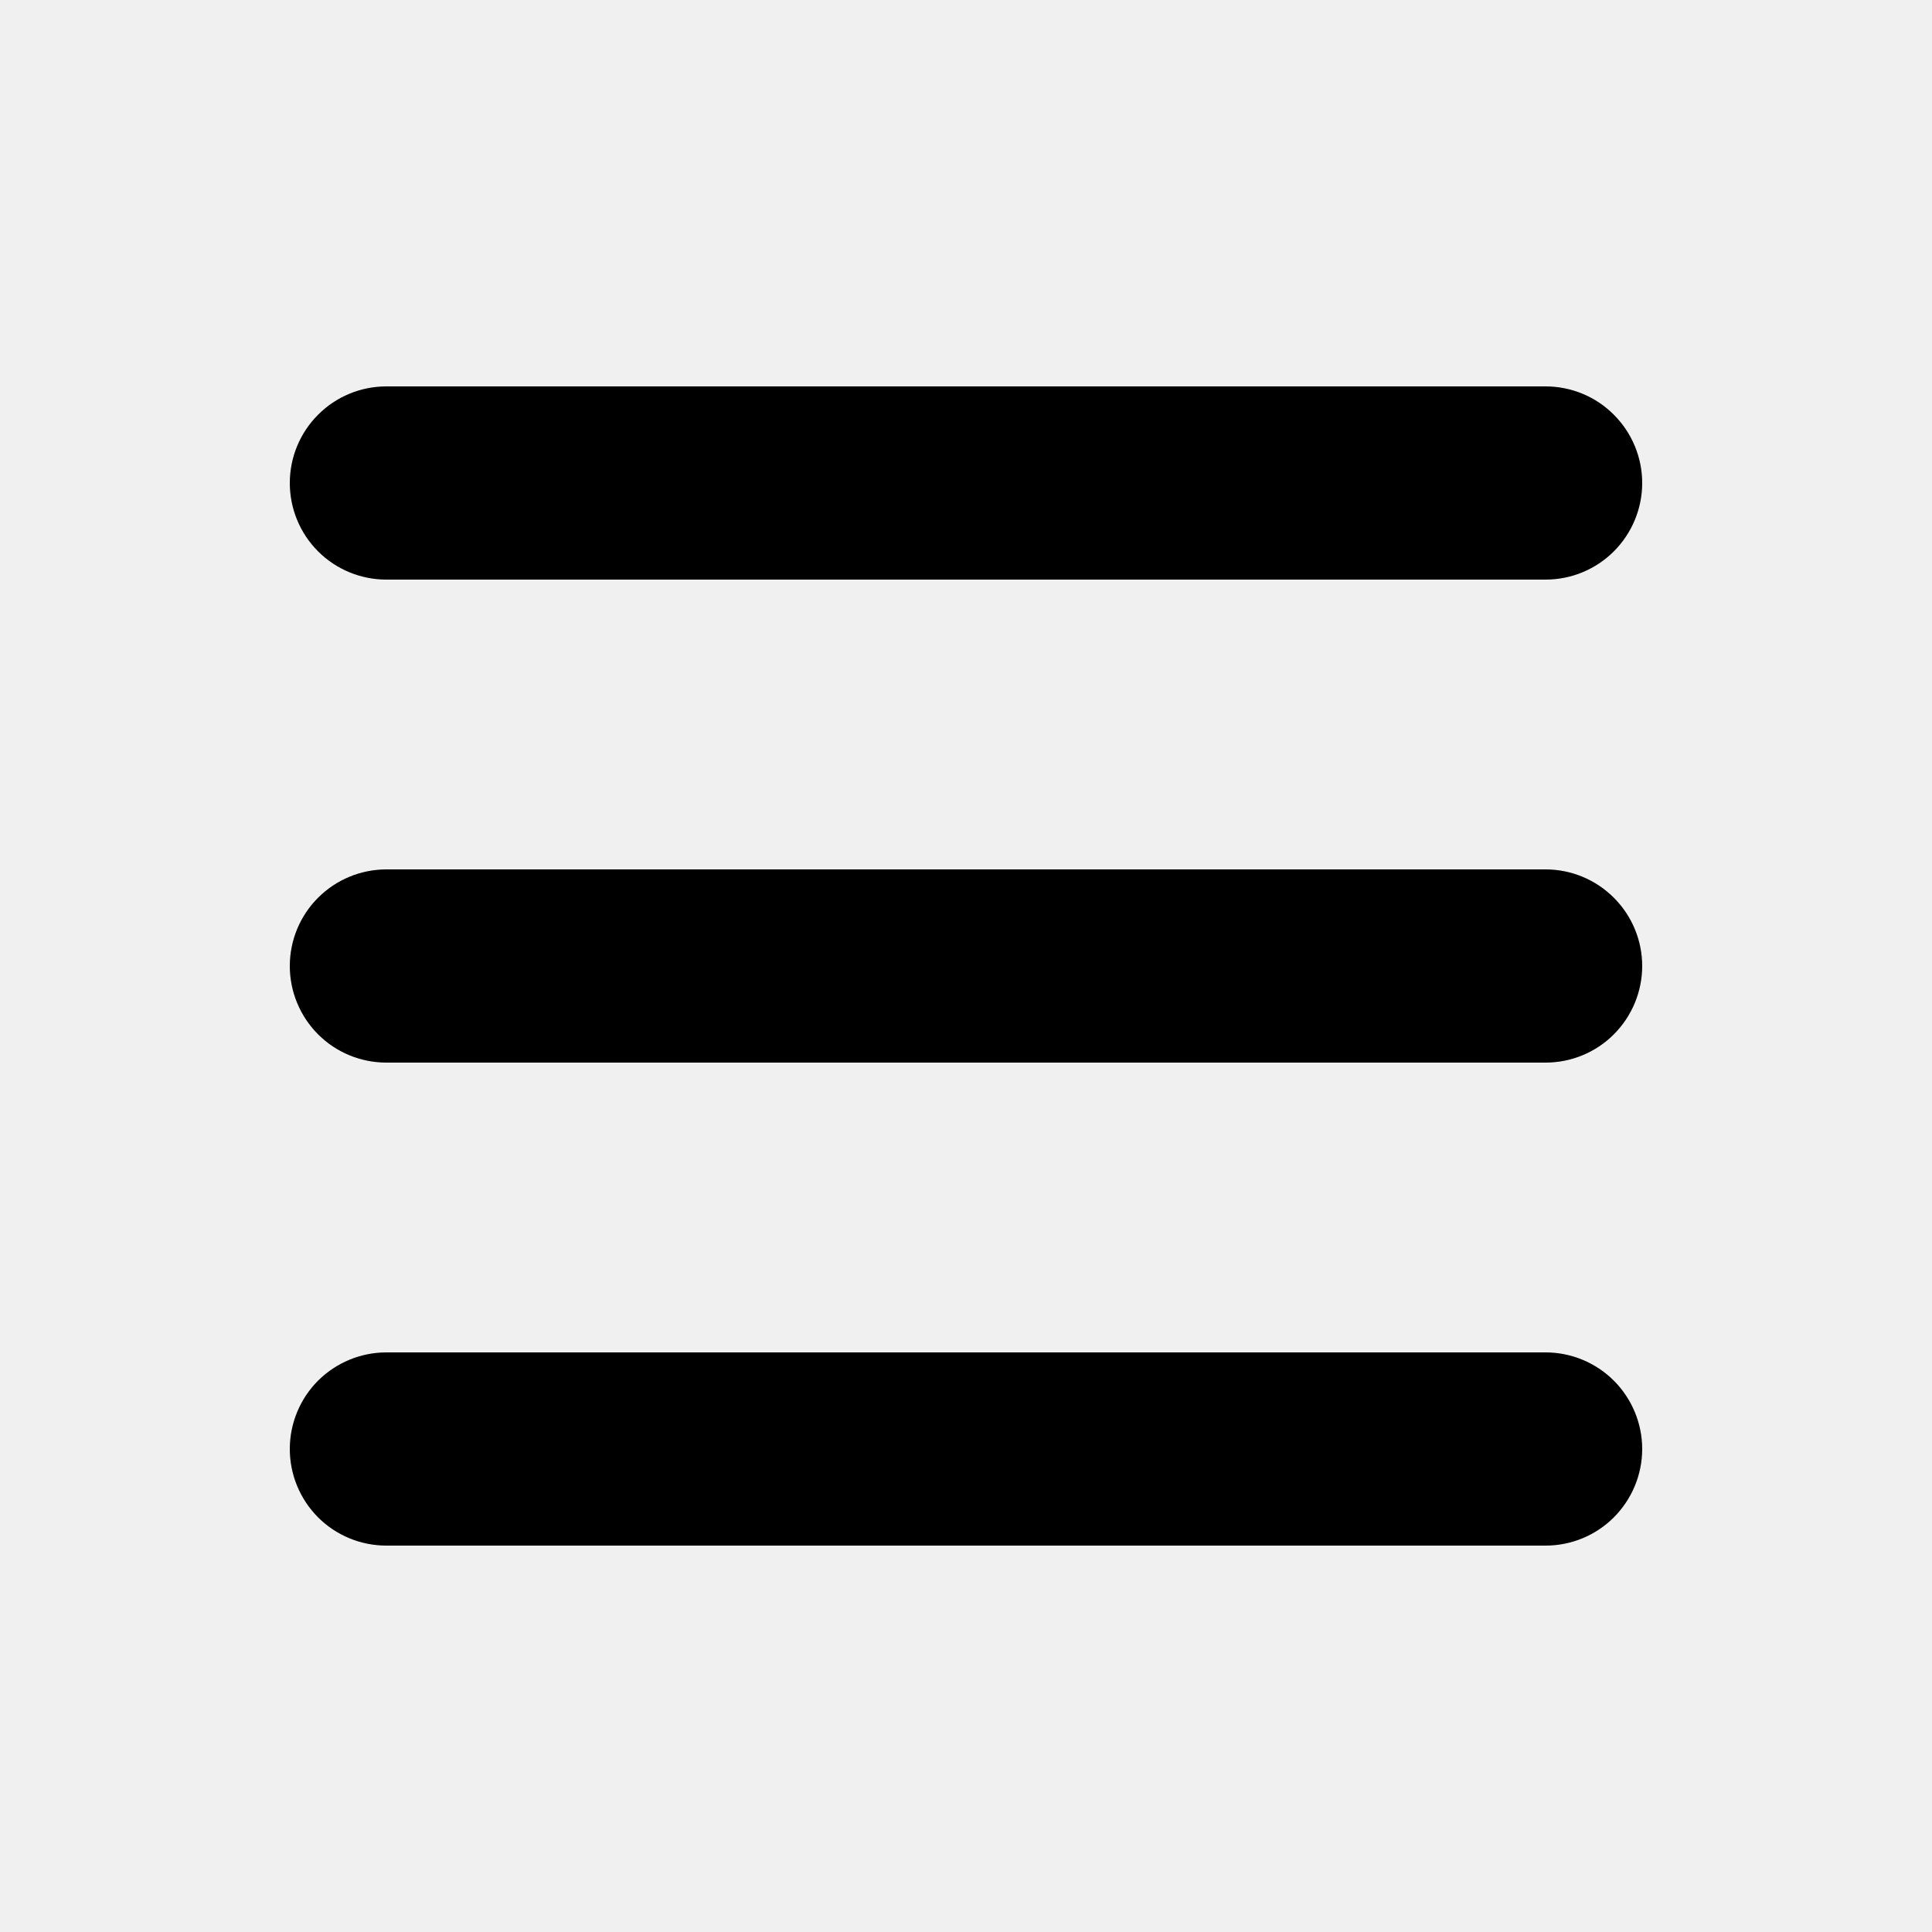
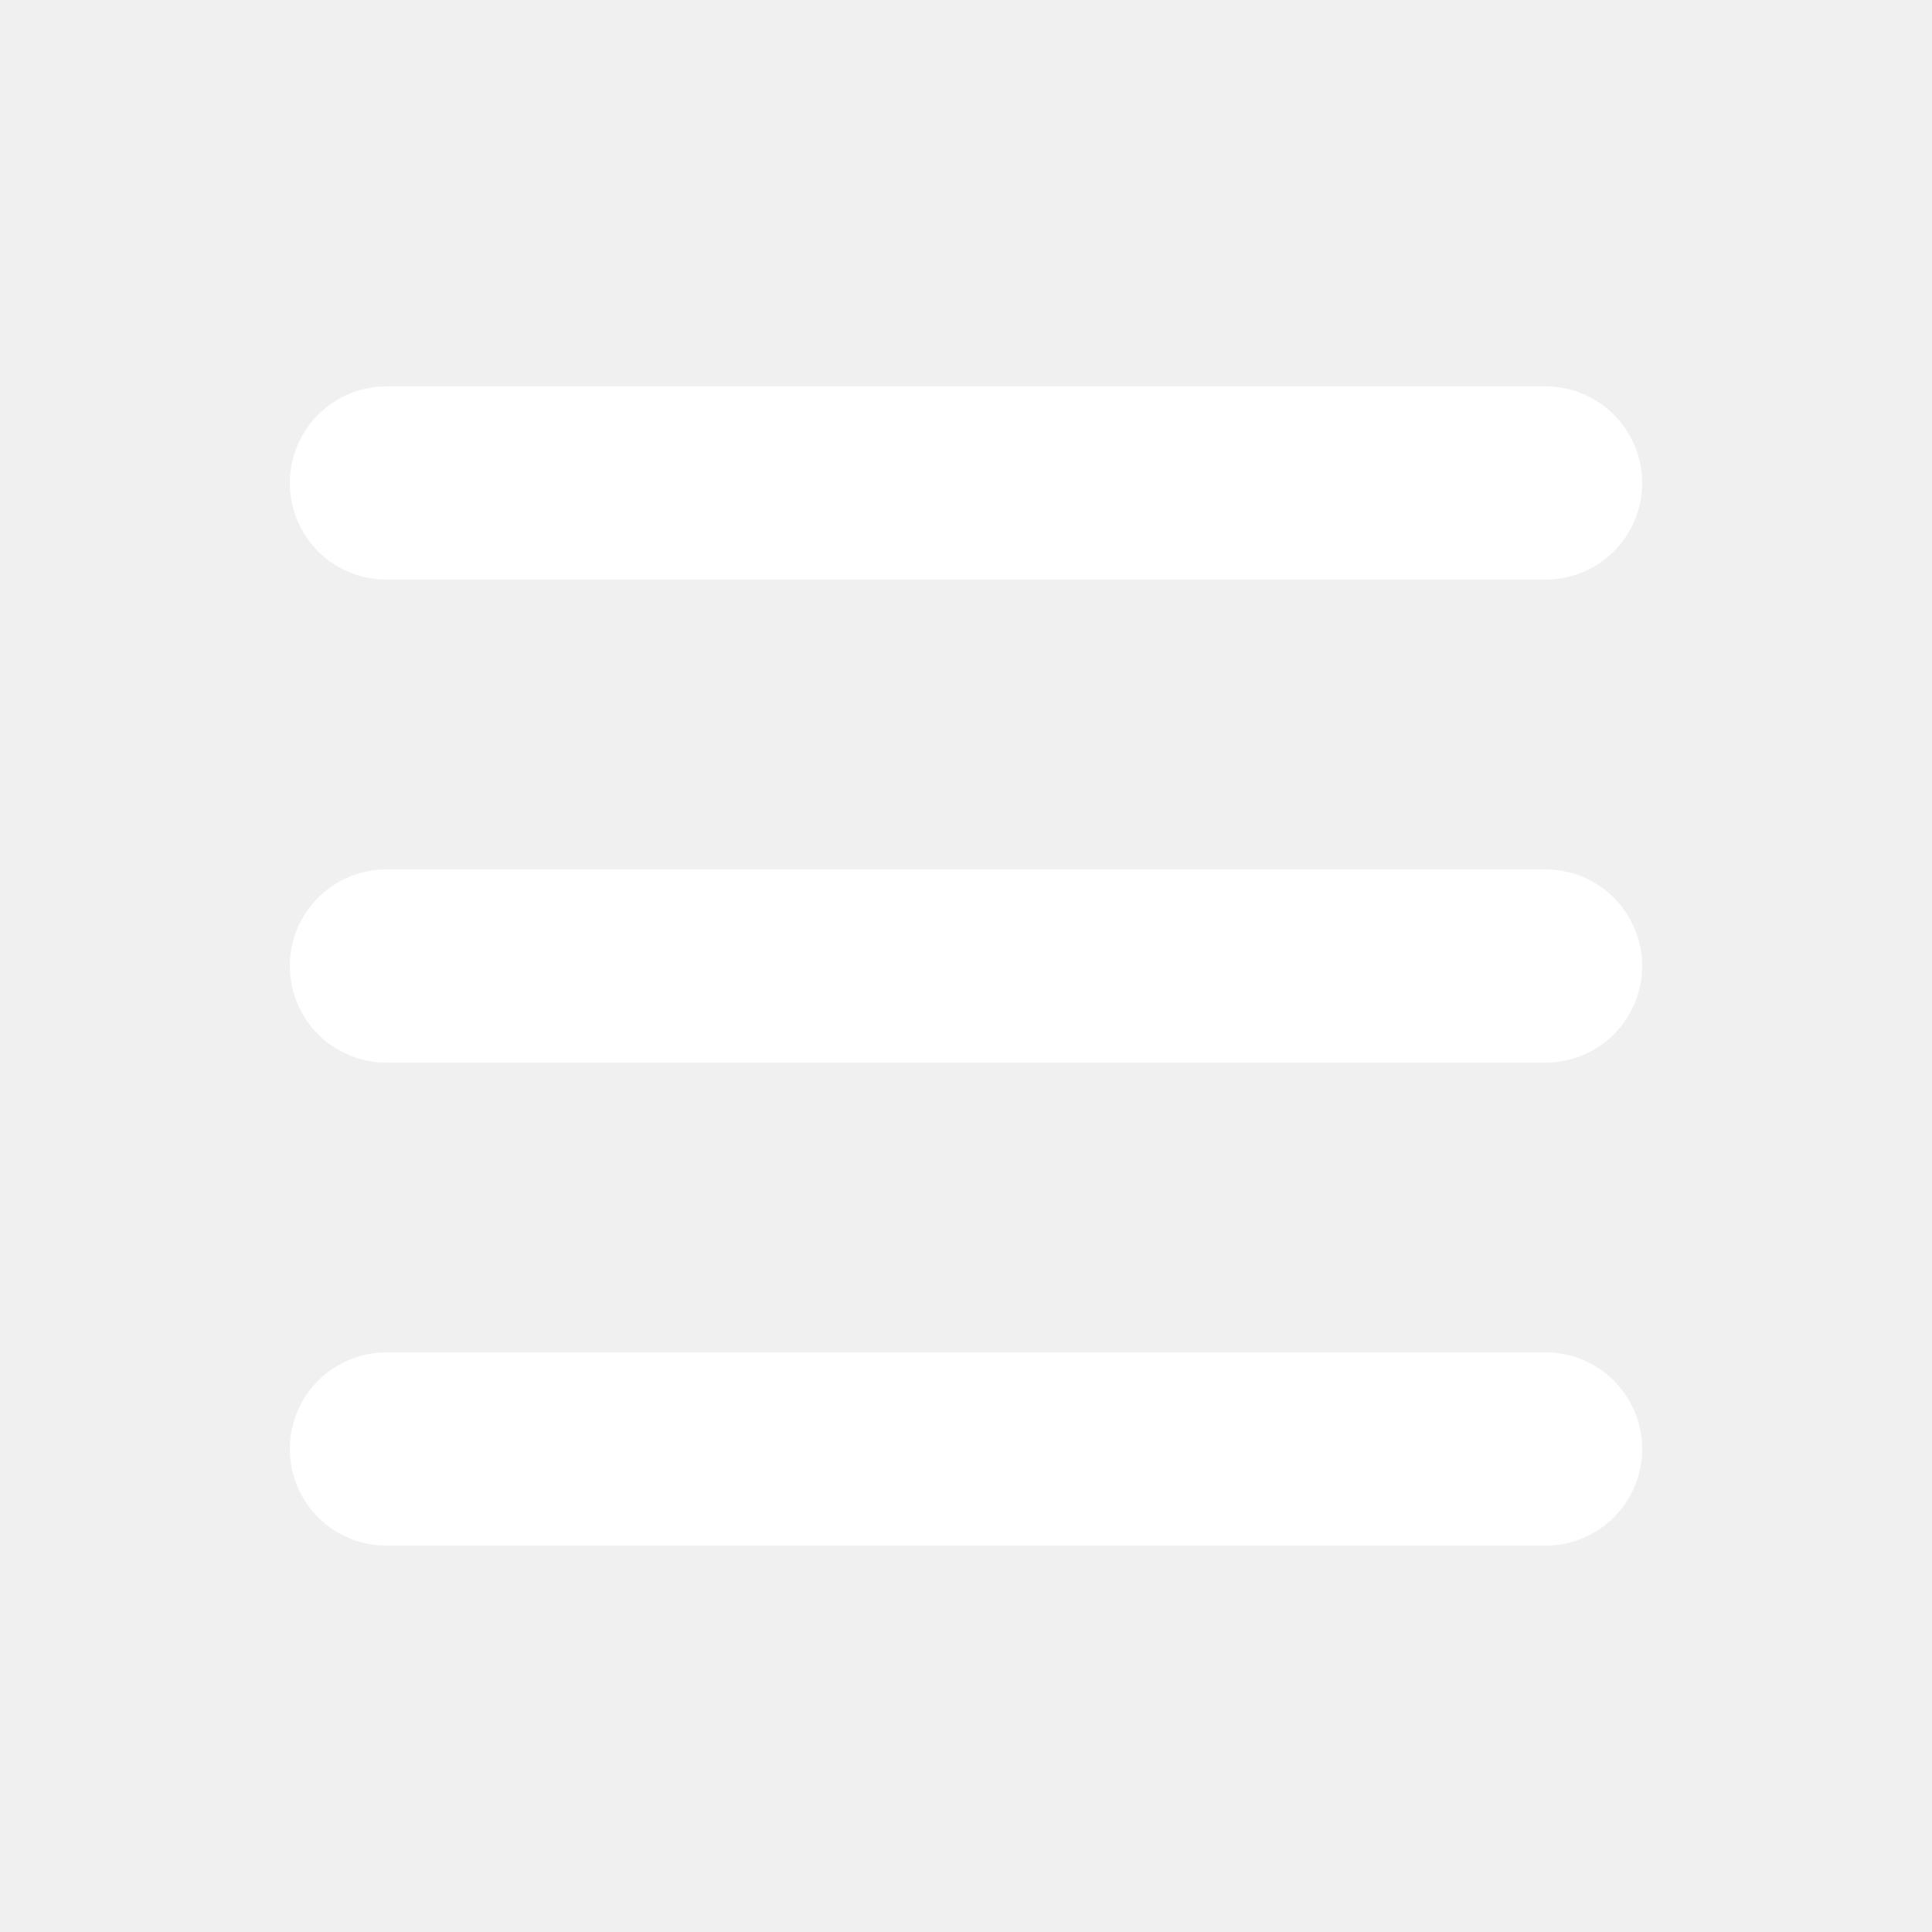
<svg xmlns="http://www.w3.org/2000/svg" width="24" height="24" viewBox="0 0 24 24" fill="none">
-   <path fill-rule="evenodd" clip-rule="evenodd" d="M3.6 6C3.6 5.682 3.726 5.377 3.951 5.152C4.176 4.926 4.481 4.8 4.8 4.8H19.2C19.518 4.8 19.823 4.926 20.048 5.152C20.273 5.377 20.4 5.682 20.4 6C20.4 6.318 20.273 6.624 20.048 6.849C19.823 7.074 19.518 7.2 19.2 7.2H4.8C4.481 7.2 4.176 7.074 3.951 6.849C3.726 6.624 3.6 6.318 3.6 6ZM3.6 12C3.6 11.682 3.726 11.377 3.951 11.152C4.176 10.927 4.481 10.8 4.8 10.8H19.2C19.518 10.8 19.823 10.927 20.048 11.152C20.273 11.377 20.4 11.682 20.4 12C20.4 12.318 20.273 12.623 20.048 12.849C19.823 13.074 19.518 13.2 19.2 13.2H4.8C4.481 13.2 4.176 13.074 3.951 12.849C3.726 12.623 3.6 12.318 3.6 12ZM3.6 18C3.6 17.682 3.726 17.377 3.951 17.151C4.176 16.927 4.481 16.8 4.8 16.8H19.2C19.518 16.8 19.823 16.927 20.048 17.151C20.273 17.377 20.4 17.682 20.4 18C20.4 18.318 20.273 18.623 20.048 18.849C19.823 19.074 19.518 19.2 19.2 19.2H4.8C4.481 19.2 4.176 19.074 3.951 18.849C3.726 18.623 3.6 18.318 3.6 18Z" fill="black" />
+   <path fill-rule="evenodd" clip-rule="evenodd" d="M3.6 6C3.6 5.682 3.726 5.377 3.951 5.152C4.176 4.926 4.481 4.8 4.8 4.8H19.2C19.518 4.8 19.823 4.926 20.048 5.152C20.273 5.377 20.4 5.682 20.4 6C20.4 6.318 20.273 6.624 20.048 6.849C19.823 7.074 19.518 7.2 19.2 7.2H4.8C4.481 7.2 4.176 7.074 3.951 6.849C3.726 6.624 3.6 6.318 3.6 6ZM3.6 12C3.6 11.682 3.726 11.377 3.951 11.152C4.176 10.927 4.481 10.8 4.8 10.8H19.2C19.518 10.8 19.823 10.927 20.048 11.152C20.273 11.377 20.4 11.682 20.4 12C20.4 12.318 20.273 12.623 20.048 12.849C19.823 13.074 19.518 13.2 19.2 13.2H4.8C4.481 13.2 4.176 13.074 3.951 12.849C3.726 12.623 3.6 12.318 3.6 12ZM3.6 18C3.6 17.682 3.726 17.377 3.951 17.151C4.176 16.927 4.481 16.8 4.8 16.8H19.2C19.518 16.8 19.823 16.927 20.048 17.151C20.273 17.377 20.4 17.682 20.4 18C20.4 18.318 20.273 18.623 20.048 18.849C19.823 19.074 19.518 19.2 19.2 19.2H4.8C4.481 19.2 4.176 19.074 3.951 18.849C3.726 18.623 3.6 18.318 3.6 18Z" fill="white" />
</svg>
